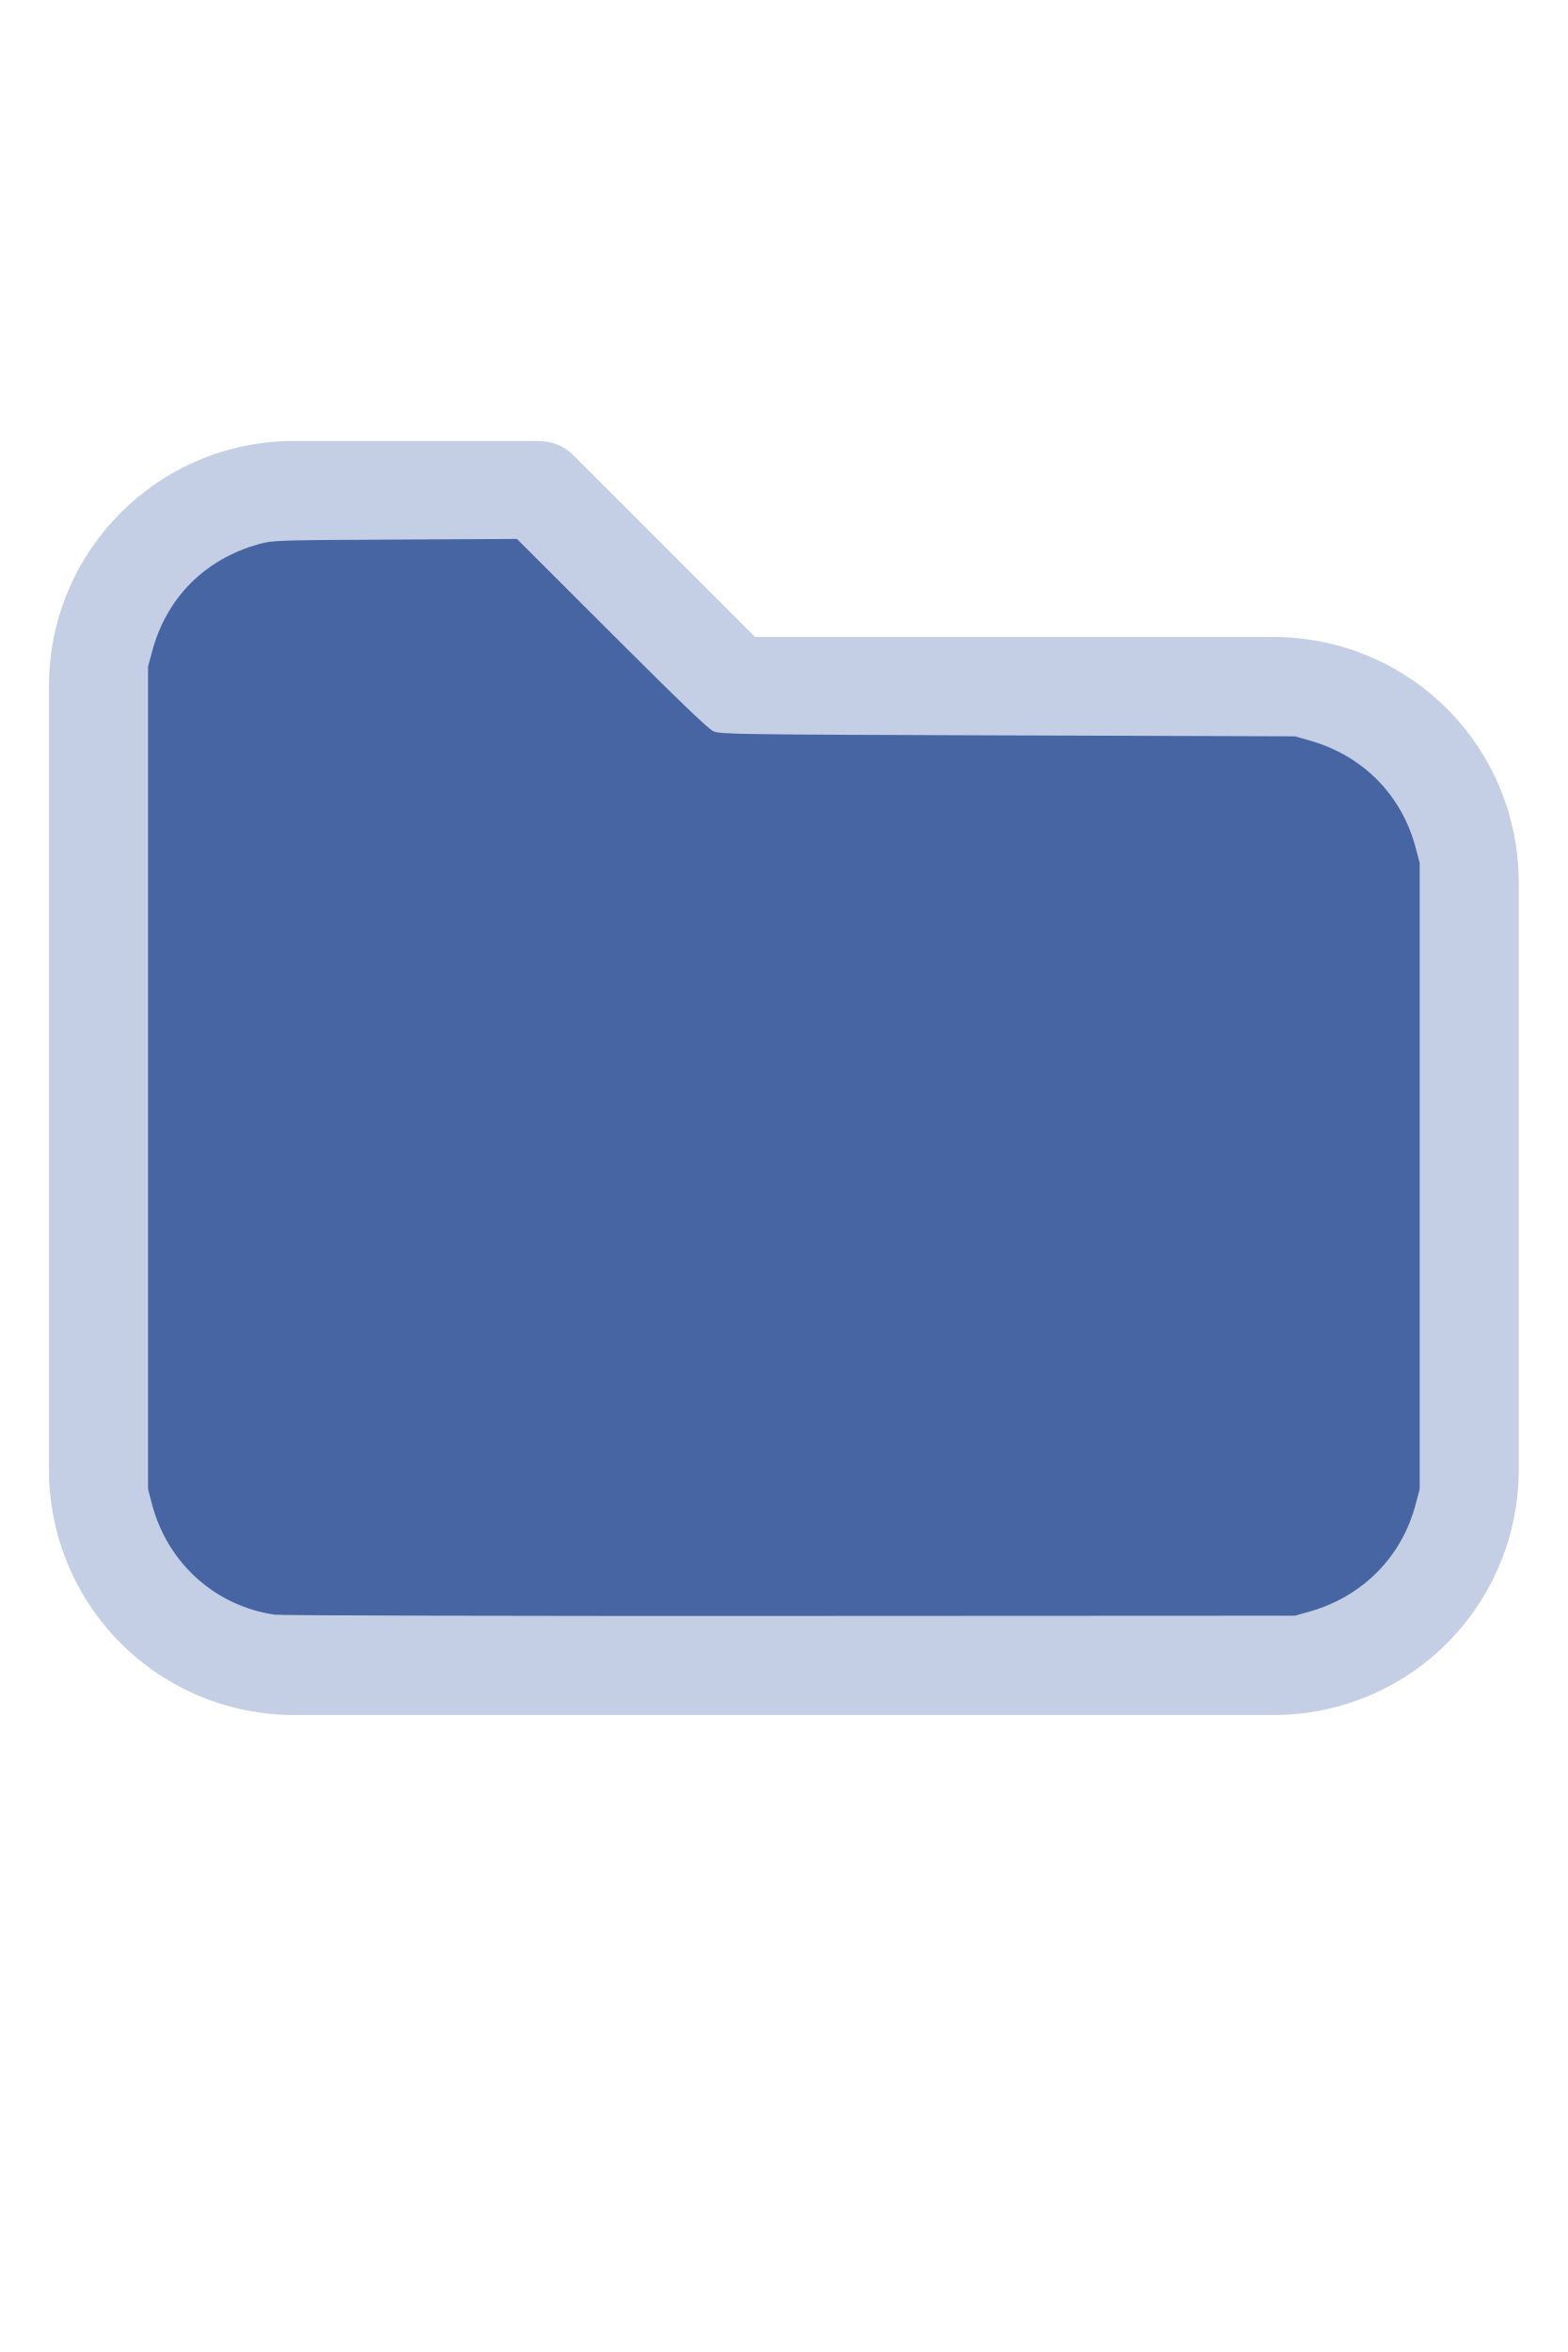
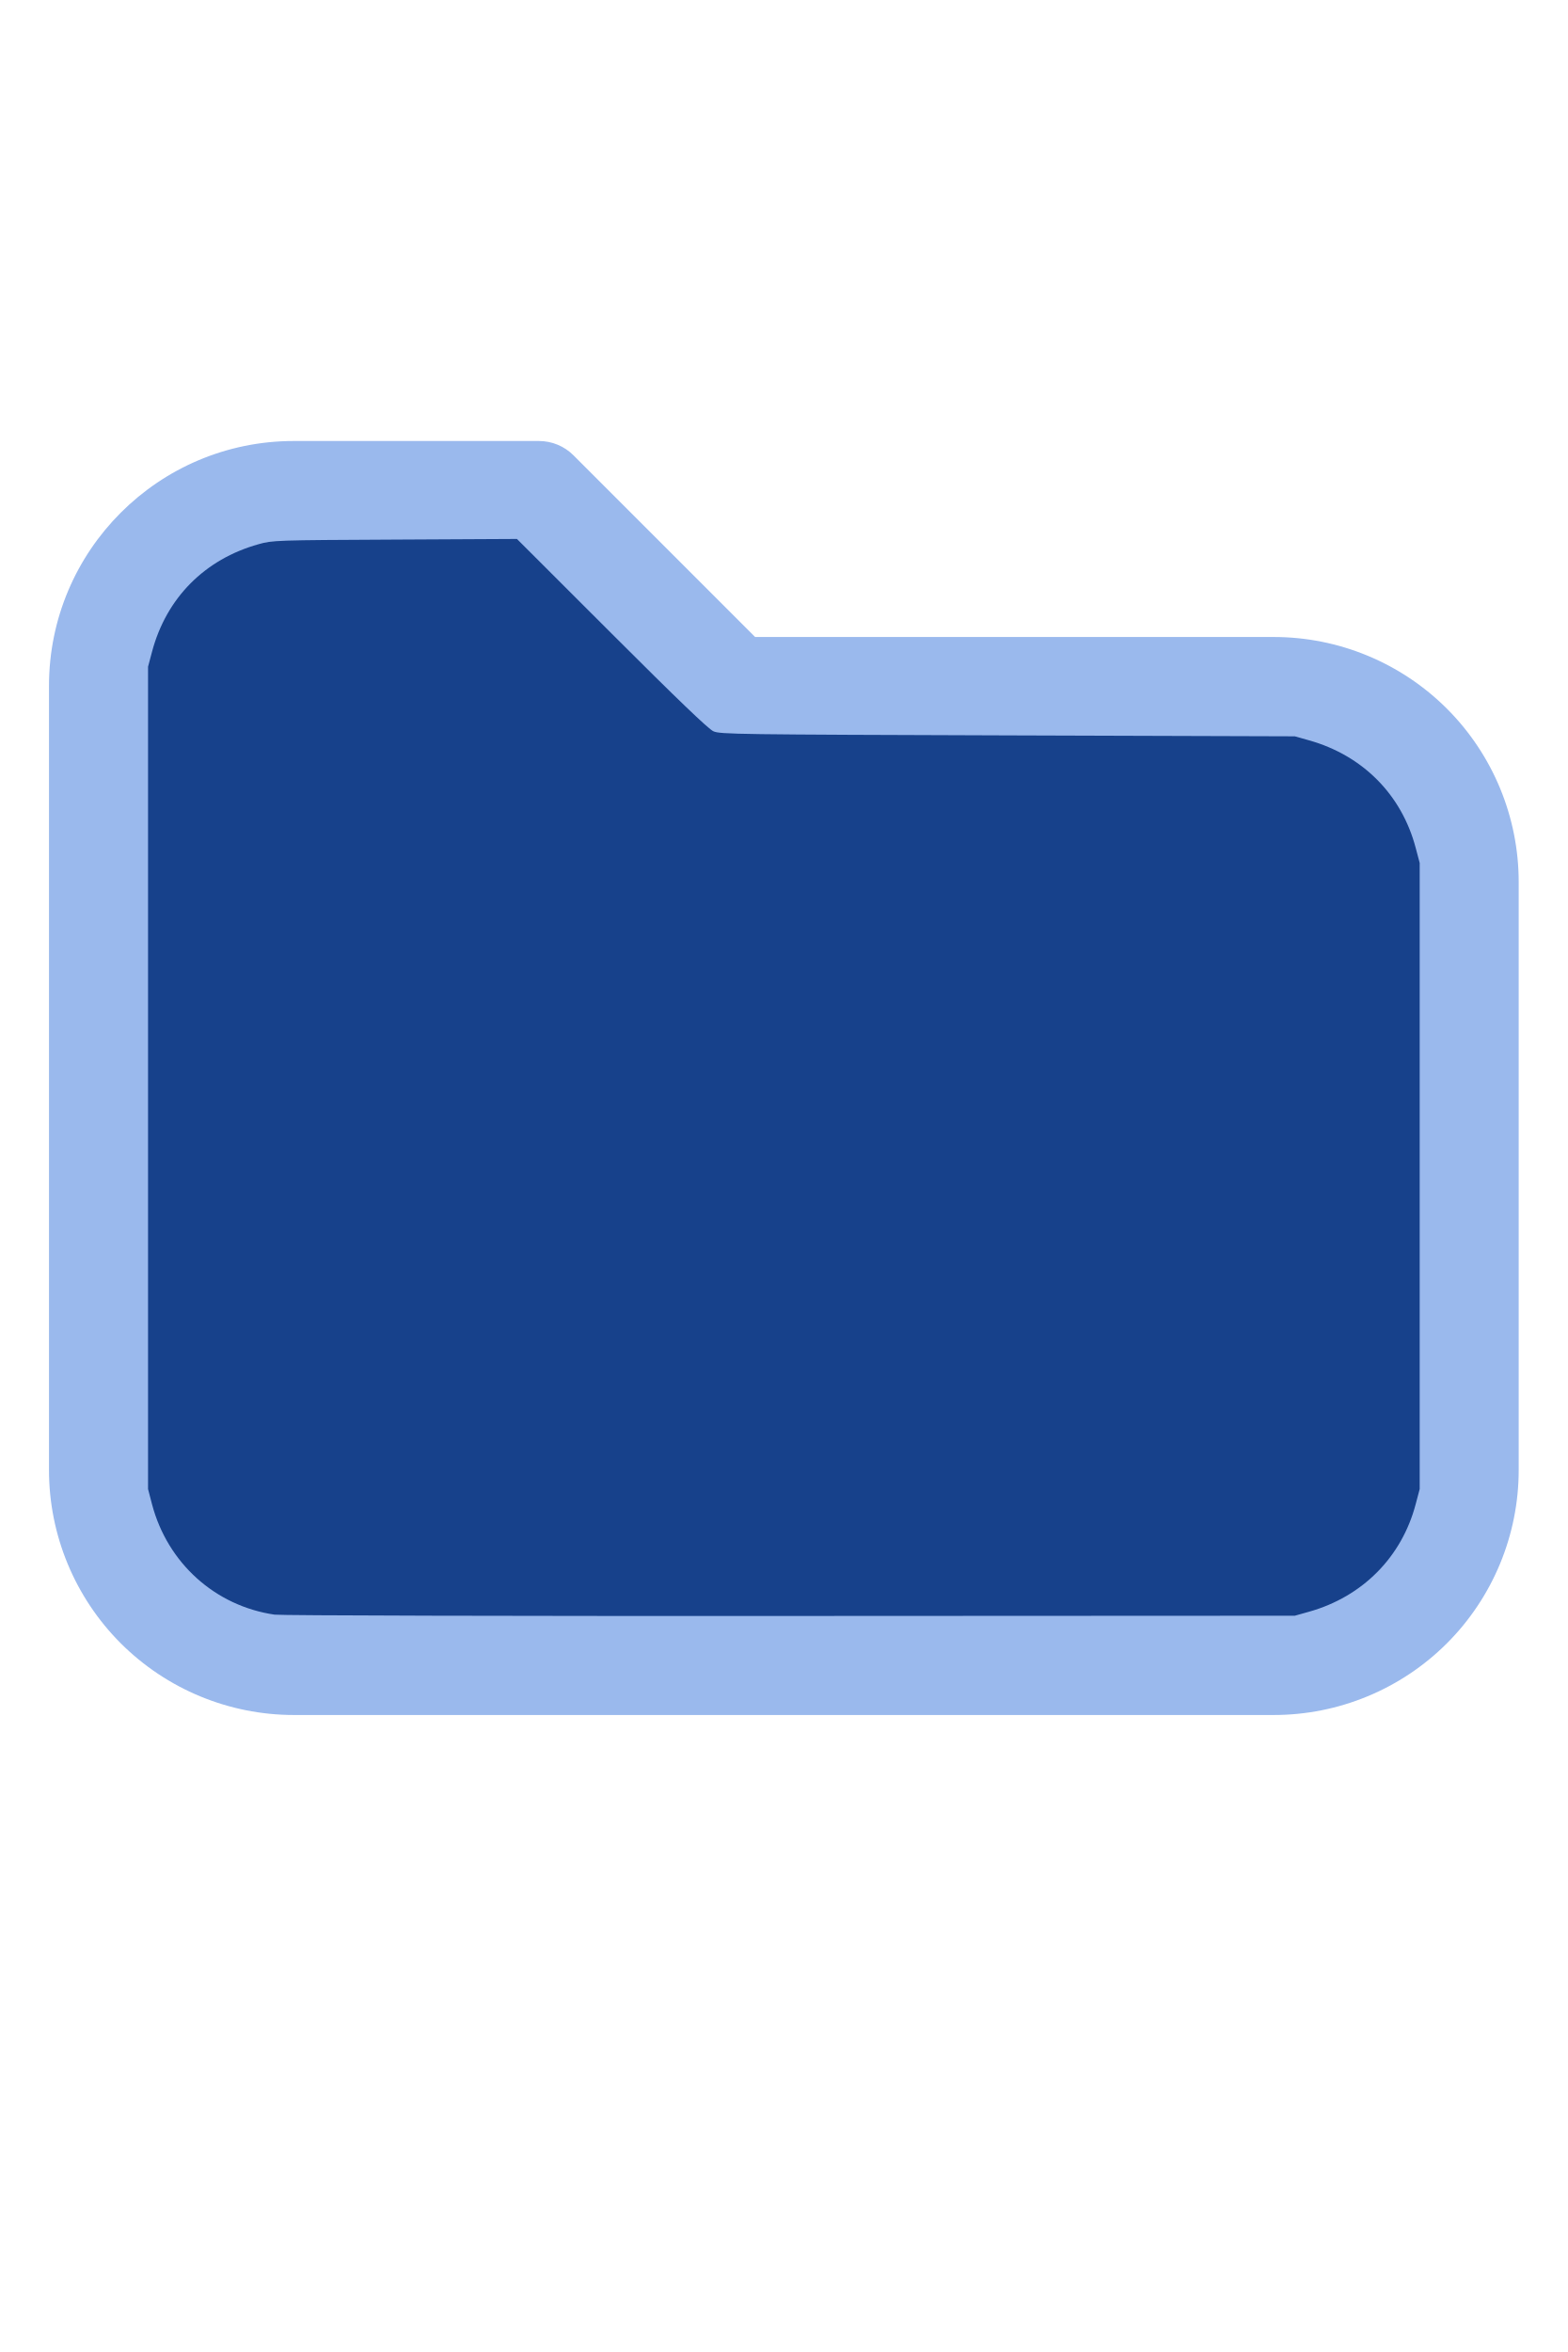
<svg xmlns="http://www.w3.org/2000/svg" version="1.1" width="16" height="24" viewBox="0 0 32 32" xml:space="preserve">
-   <g style="fill:#C4CFE5;">
+   <g style="fill:#9AB9ED;">
    <path d="M1,5.998l-0,16.002c-0,1.326 0.527,2.598 1.464,3.536c0.938,0.937 2.21,1.464 3.536,1.464c5.322,0 14.678,-0 20,0c1.326,0 2.598,-0.527 3.536,-1.464c0.937,-0.938 1.464,-2.21 1.464,-3.536c0,-3.486 0,-8.514 0,-12c0,-1.326 -0.527,-2.598 -1.464,-3.536c-0.938,-0.937 -2.21,-1.464 -3.536,-1.464c-0,0 -10.586,0 -10.586,0c0,-0 -3.707,-3.707 -3.707,-3.707c-0.187,-0.188 -0.442,-0.293 -0.707,-0.293l-5.002,0c-2.76,0 -4.998,2.238 -4.998,4.998Zm2,-0l-0,16.002c-0,0.796 0.316,1.559 0.879,2.121c0.562,0.563 1.325,0.879 2.121,0.879l20,0c0.796,0 1.559,-0.316 2.121,-0.879c0.563,-0.562 0.879,-1.325 0.879,-2.121c0,-3.486 0,-8.514 0,-12c0,-0.796 -0.316,-1.559 -0.879,-2.121c-0.562,-0.563 -1.325,-0.879 -2.121,-0.879c-7.738,0 -11,0 -11,0c-0.265,0 -0.52,-0.105 -0.707,-0.293c-0,0 -3.707,-3.707 -3.707,-3.707c-0,0 -4.588,0 -4.588,0c-1.656,0 -2.998,1.342 -2.998,2.998Z" />
  </g>
-   <g style="fill:#4665A2;stroke-width:0;">
+   <g style="fill:#17418B;stroke-width:0;">
    <path d="M 5.606,24.952 C 4.392,24.775 3.42,23.9 3.103,22.699 L 3.022,22.389 V 13.998 5.606 L 3.104,5.298 C 3.396,4.203 4.18,3.412 5.279,3.106 5.565,3.026 5.615,3.024 8.061,3.012 l 2.491,-0.013 1.932,1.93 c 1.344,1.343 1.976,1.95 2.078,1.995 0.137,0.062 0.474,0.066 6.007,0.084 l 5.861,0.019 0.291,0.082 c 1.095,0.308 1.89,1.109 2.176,2.193 l 0.082,0.309 V 16 22.389 l -0.082,0.309 c -0.284,1.079 -1.086,1.888 -2.176,2.194 l -0.291,0.082 -10.303,0.005 c -5.7,0.003 -10.4,-0.009 -10.521,-0.027 z" />
  </g>
</svg>
